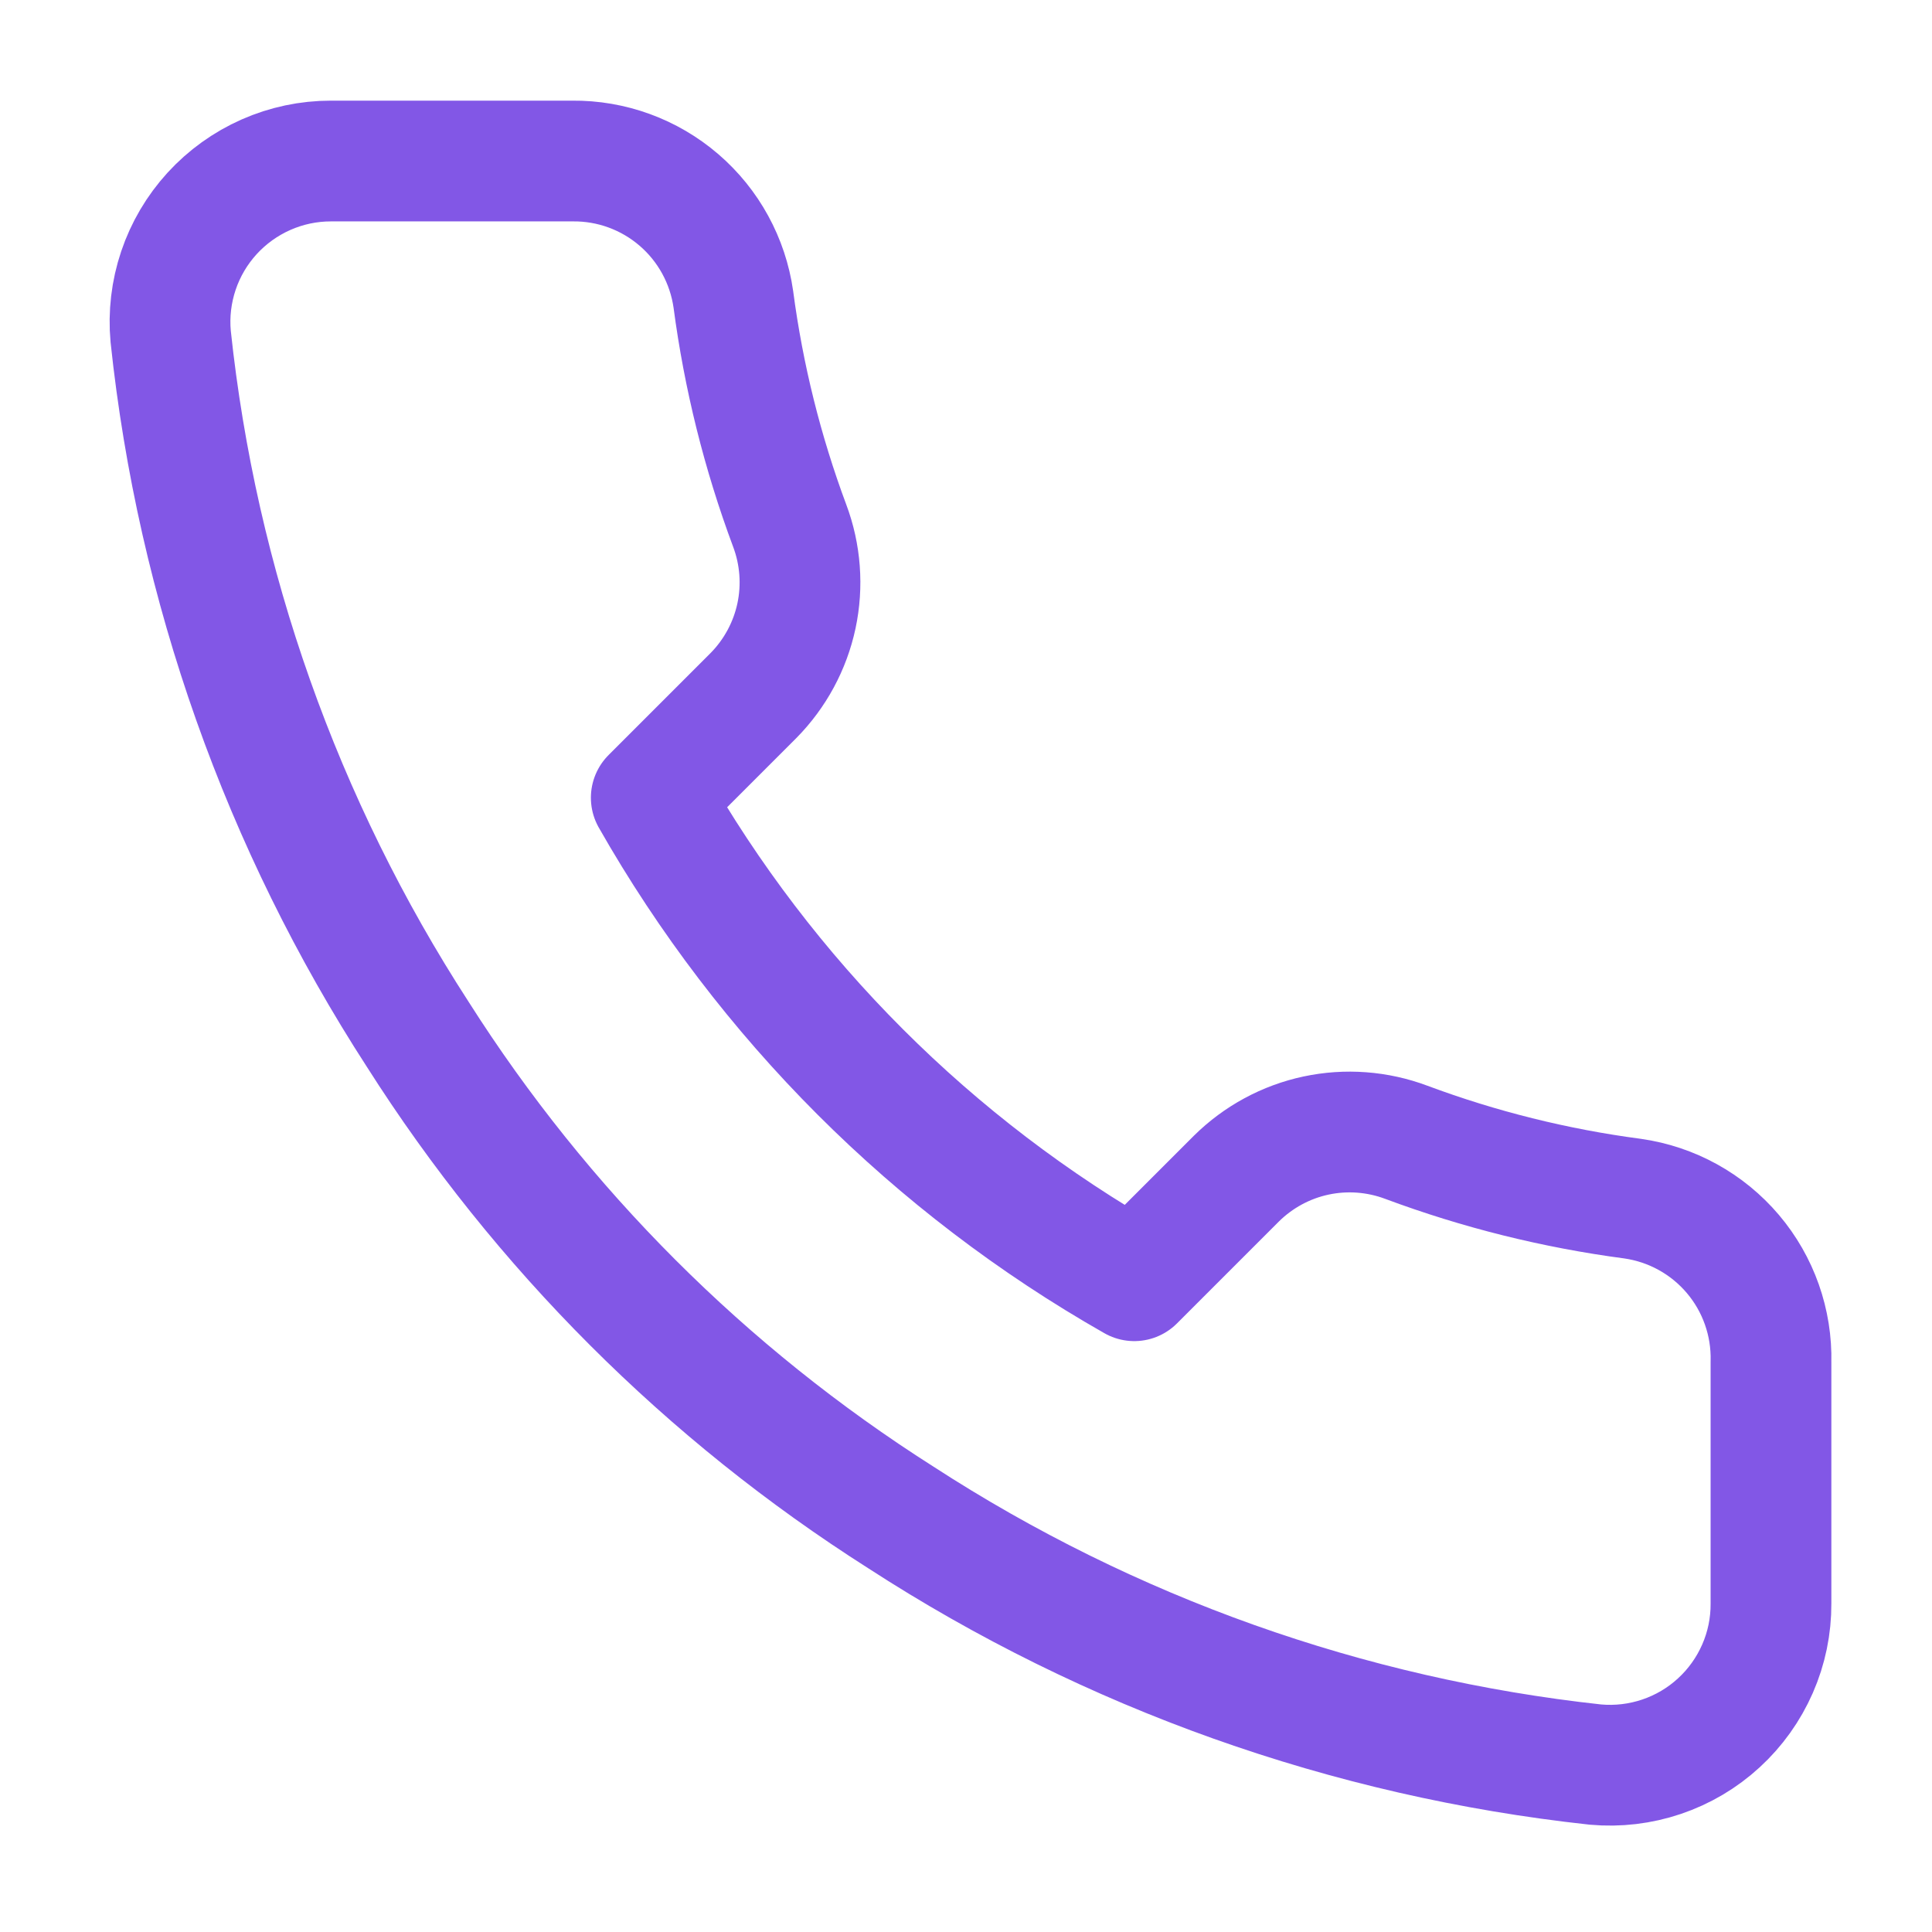
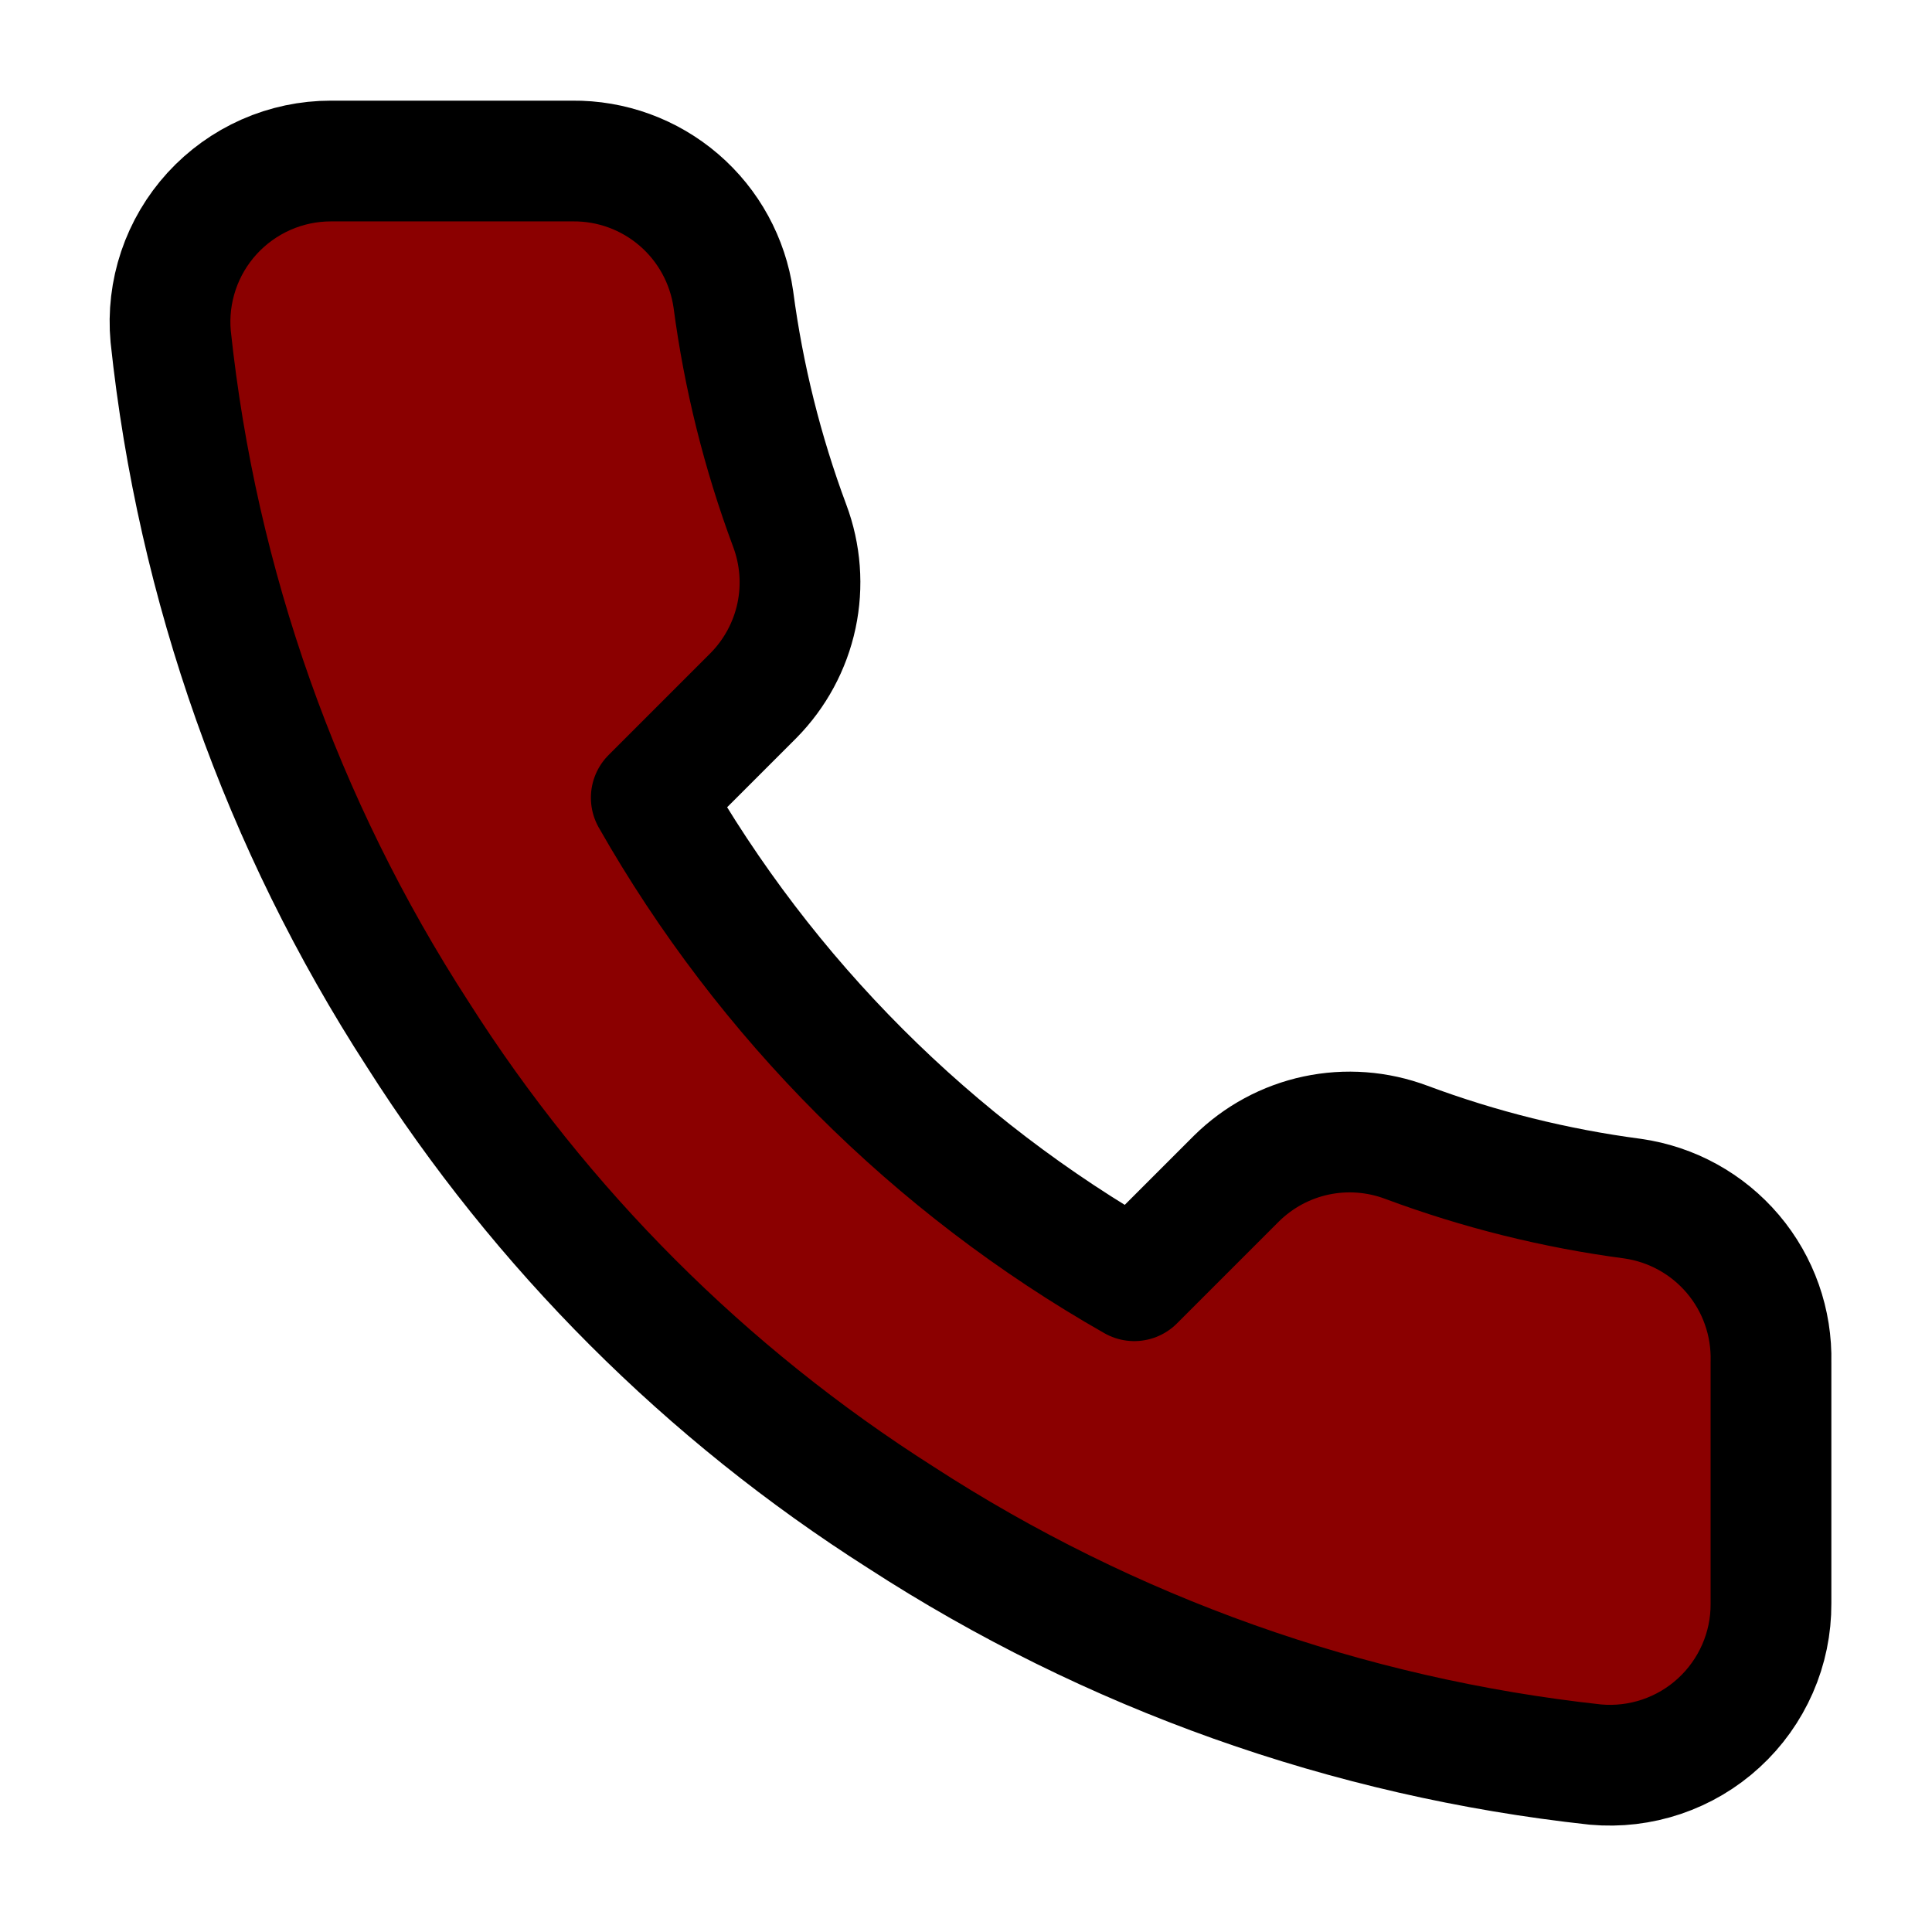
- <svg xmlns="http://www.w3.org/2000/svg" width="32" height="32" viewBox="0 0 32 32" fill="none">
-   <path d="M29.333 22.56V26.56C29.335 26.931 29.259 27.299 29.11 27.639C28.961 27.979 28.743 28.285 28.469 28.536C28.196 28.787 27.873 28.978 27.521 29.097C27.169 29.216 26.797 29.26 26.427 29.227C22.324 28.781 18.383 27.379 14.92 25.133C11.698 23.086 8.967 20.355 6.92 17.133C4.667 13.655 3.264 9.695 2.827 5.573C2.793 5.205 2.837 4.833 2.955 4.482C3.073 4.131 3.263 3.809 3.513 3.535C3.763 3.262 4.066 3.044 4.405 2.894C4.744 2.744 5.11 2.667 5.48 2.667H9.48C10.127 2.66 10.754 2.889 11.245 3.311C11.736 3.733 12.056 4.319 12.147 4.96C12.316 6.24 12.629 7.497 13.08 8.707C13.259 9.184 13.298 9.703 13.192 10.201C13.085 10.7 12.838 11.157 12.48 11.52L10.787 13.213C12.685 16.551 15.449 19.315 18.787 21.213L20.48 19.52C20.843 19.162 21.3 18.914 21.799 18.808C22.297 18.702 22.816 18.741 23.293 18.92C24.503 19.371 25.76 19.684 27.04 19.853C27.688 19.945 28.279 20.271 28.702 20.77C29.125 21.269 29.349 21.906 29.333 22.56Z" stroke="#8257E6" stroke-width="2" stroke-linecap="round" stroke-linejoin="round" />
+ <svg xmlns="http://www.w3.org/2000/svg" width="32" height="32" viewBox="0 0 32 32" fill="#8B0000">
+   <path d="M29.333 22.56V26.56C29.335 26.931 29.259 27.299 29.11 27.639C28.961 27.979 28.743 28.285 28.469 28.536C28.196 28.787 27.873 28.978 27.521 29.097C27.169 29.216 26.797 29.26 26.427 29.227C22.324 28.781 18.383 27.379 14.92 25.133C11.698 23.086 8.967 20.355 6.92 17.133C4.667 13.655 3.264 9.695 2.827 5.573C2.793 5.205 2.837 4.833 2.955 4.482C3.073 4.131 3.263 3.809 3.513 3.535C3.763 3.262 4.066 3.044 4.405 2.894C4.744 2.744 5.11 2.667 5.48 2.667H9.48C10.127 2.66 10.754 2.889 11.245 3.311C11.736 3.733 12.056 4.319 12.147 4.96C12.316 6.24 12.629 7.497 13.08 8.707C13.259 9.184 13.298 9.703 13.192 10.201C13.085 10.7 12.838 11.157 12.48 11.52L10.787 13.213C12.685 16.551 15.449 19.315 18.787 21.213L20.48 19.52C20.843 19.162 21.3 18.914 21.799 18.808C22.297 18.702 22.816 18.741 23.293 18.92C24.503 19.371 25.76 19.684 27.04 19.853C27.688 19.945 28.279 20.271 28.702 20.77C29.125 21.269 29.349 21.906 29.333 22.56Z" stroke="#000000" stroke-width="2" stroke-linecap="round" stroke-linejoin="round" />
</svg>
